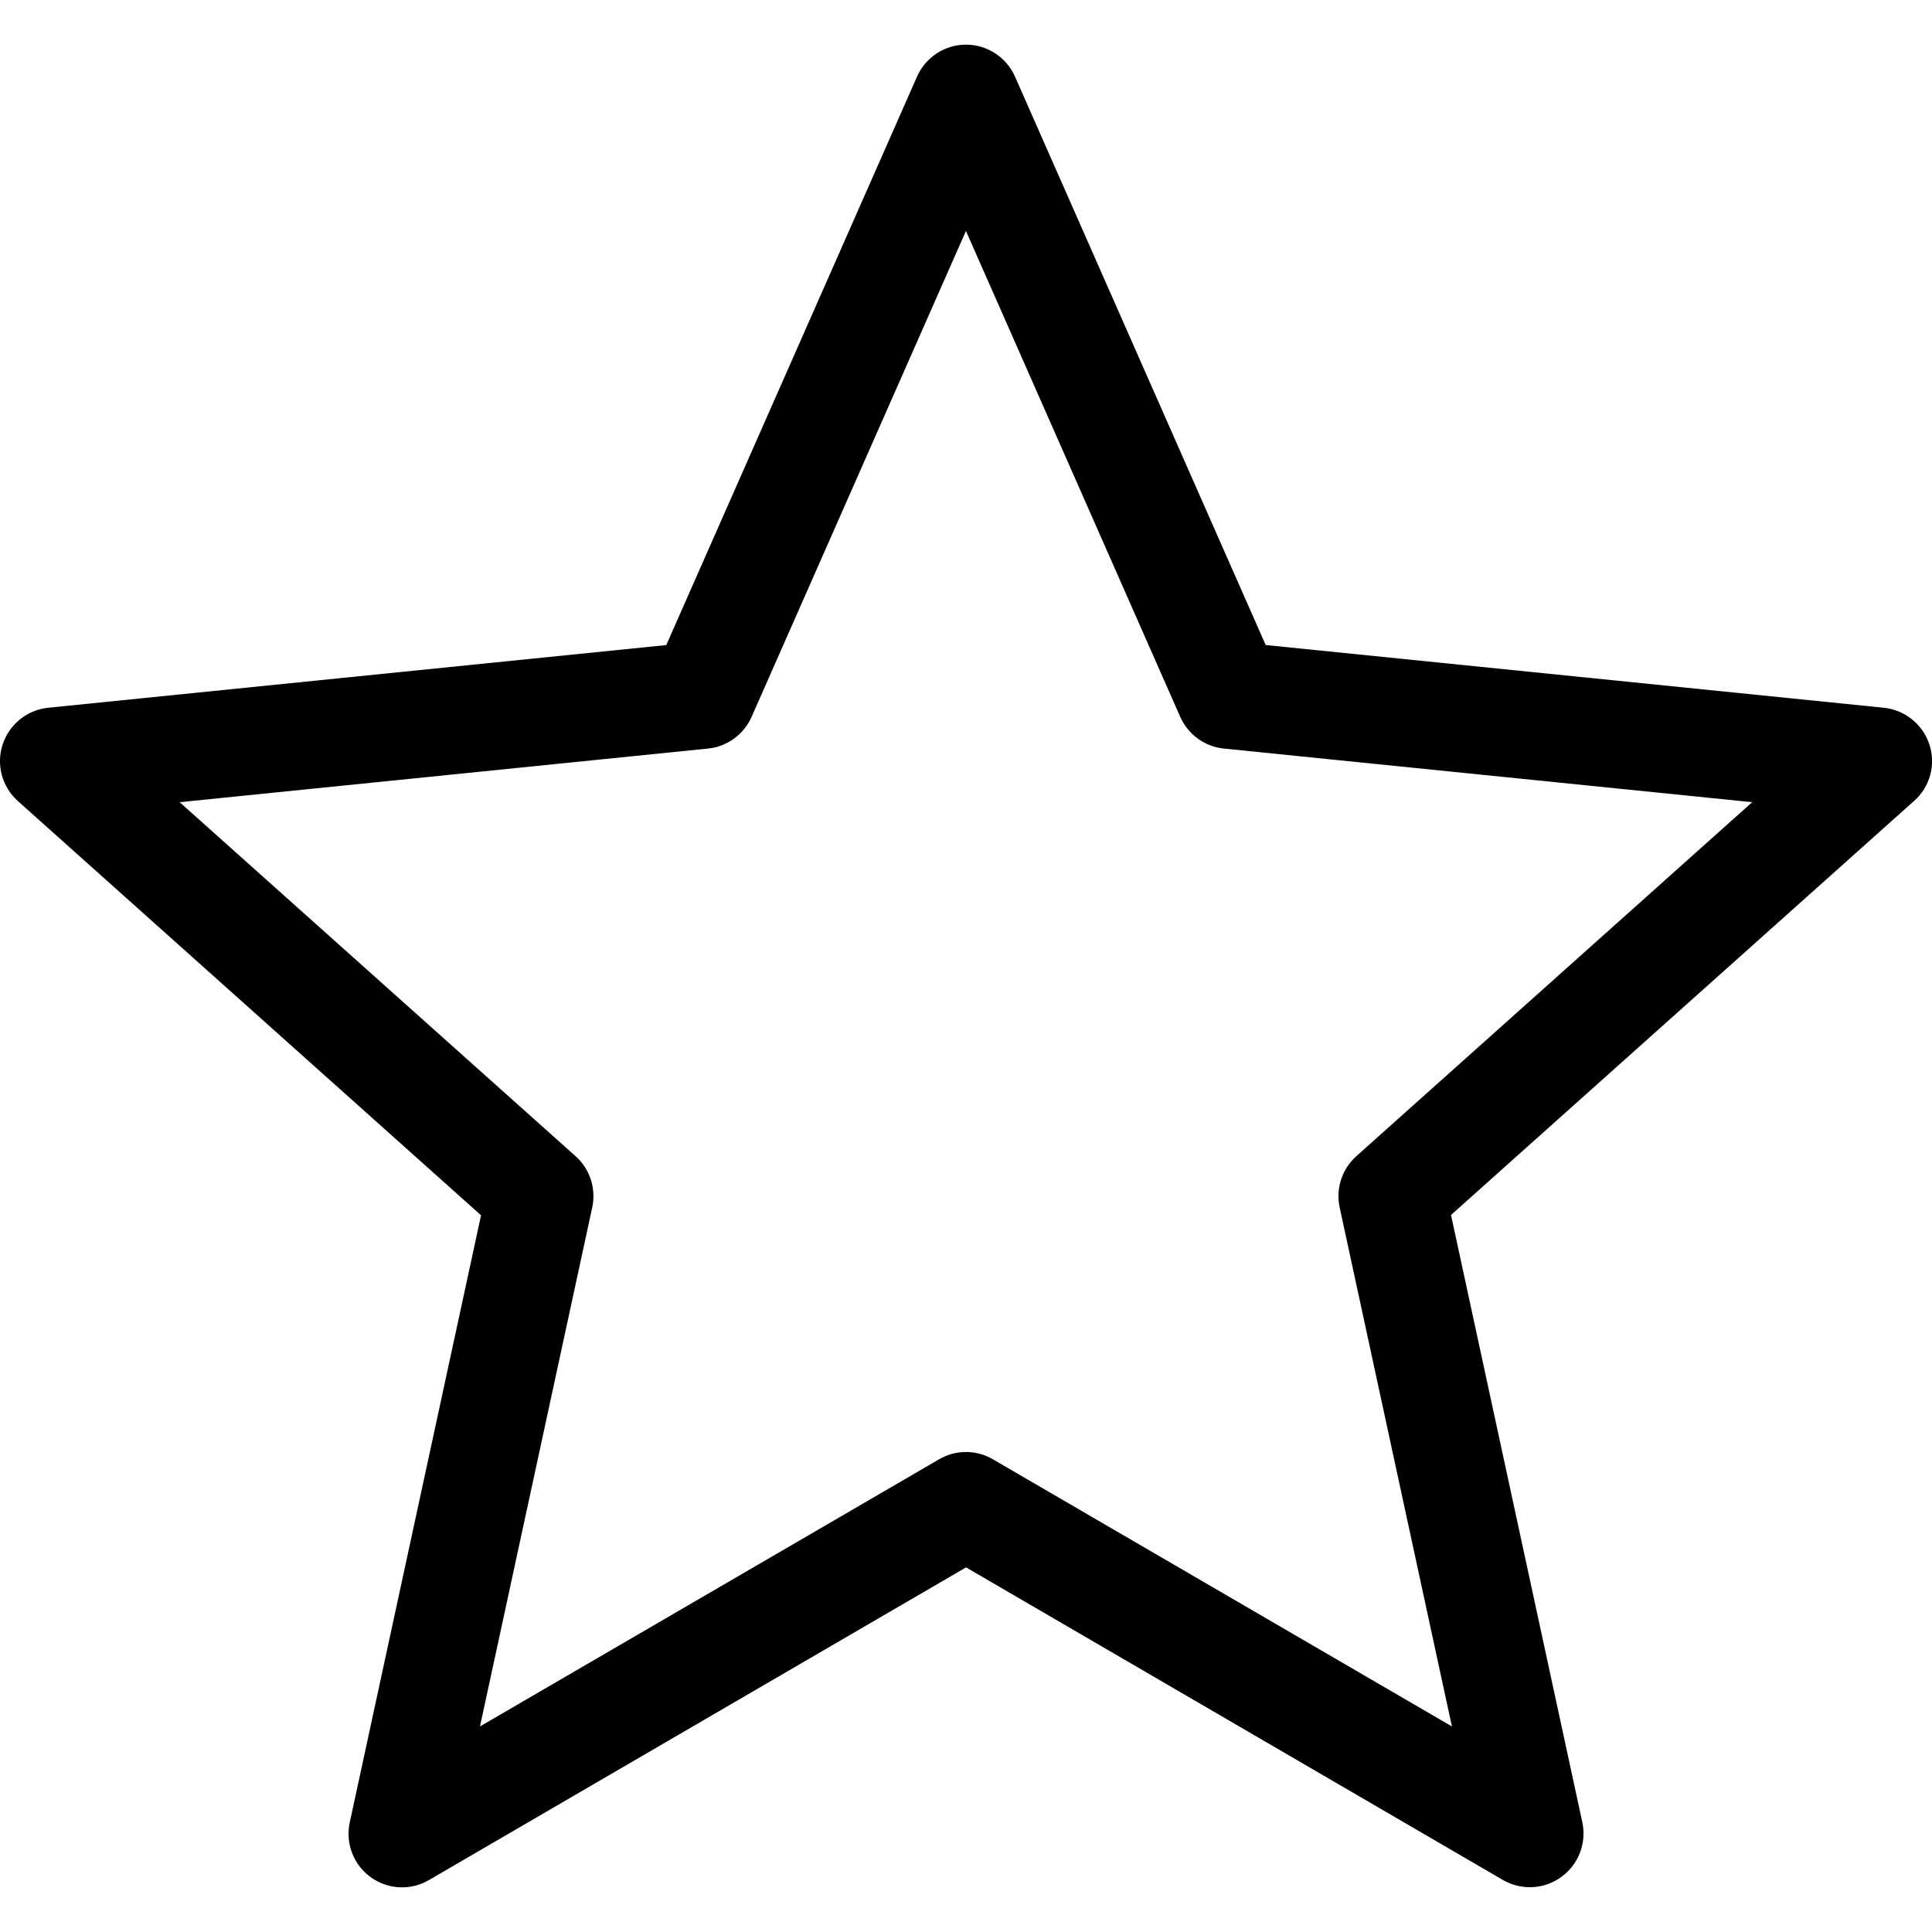
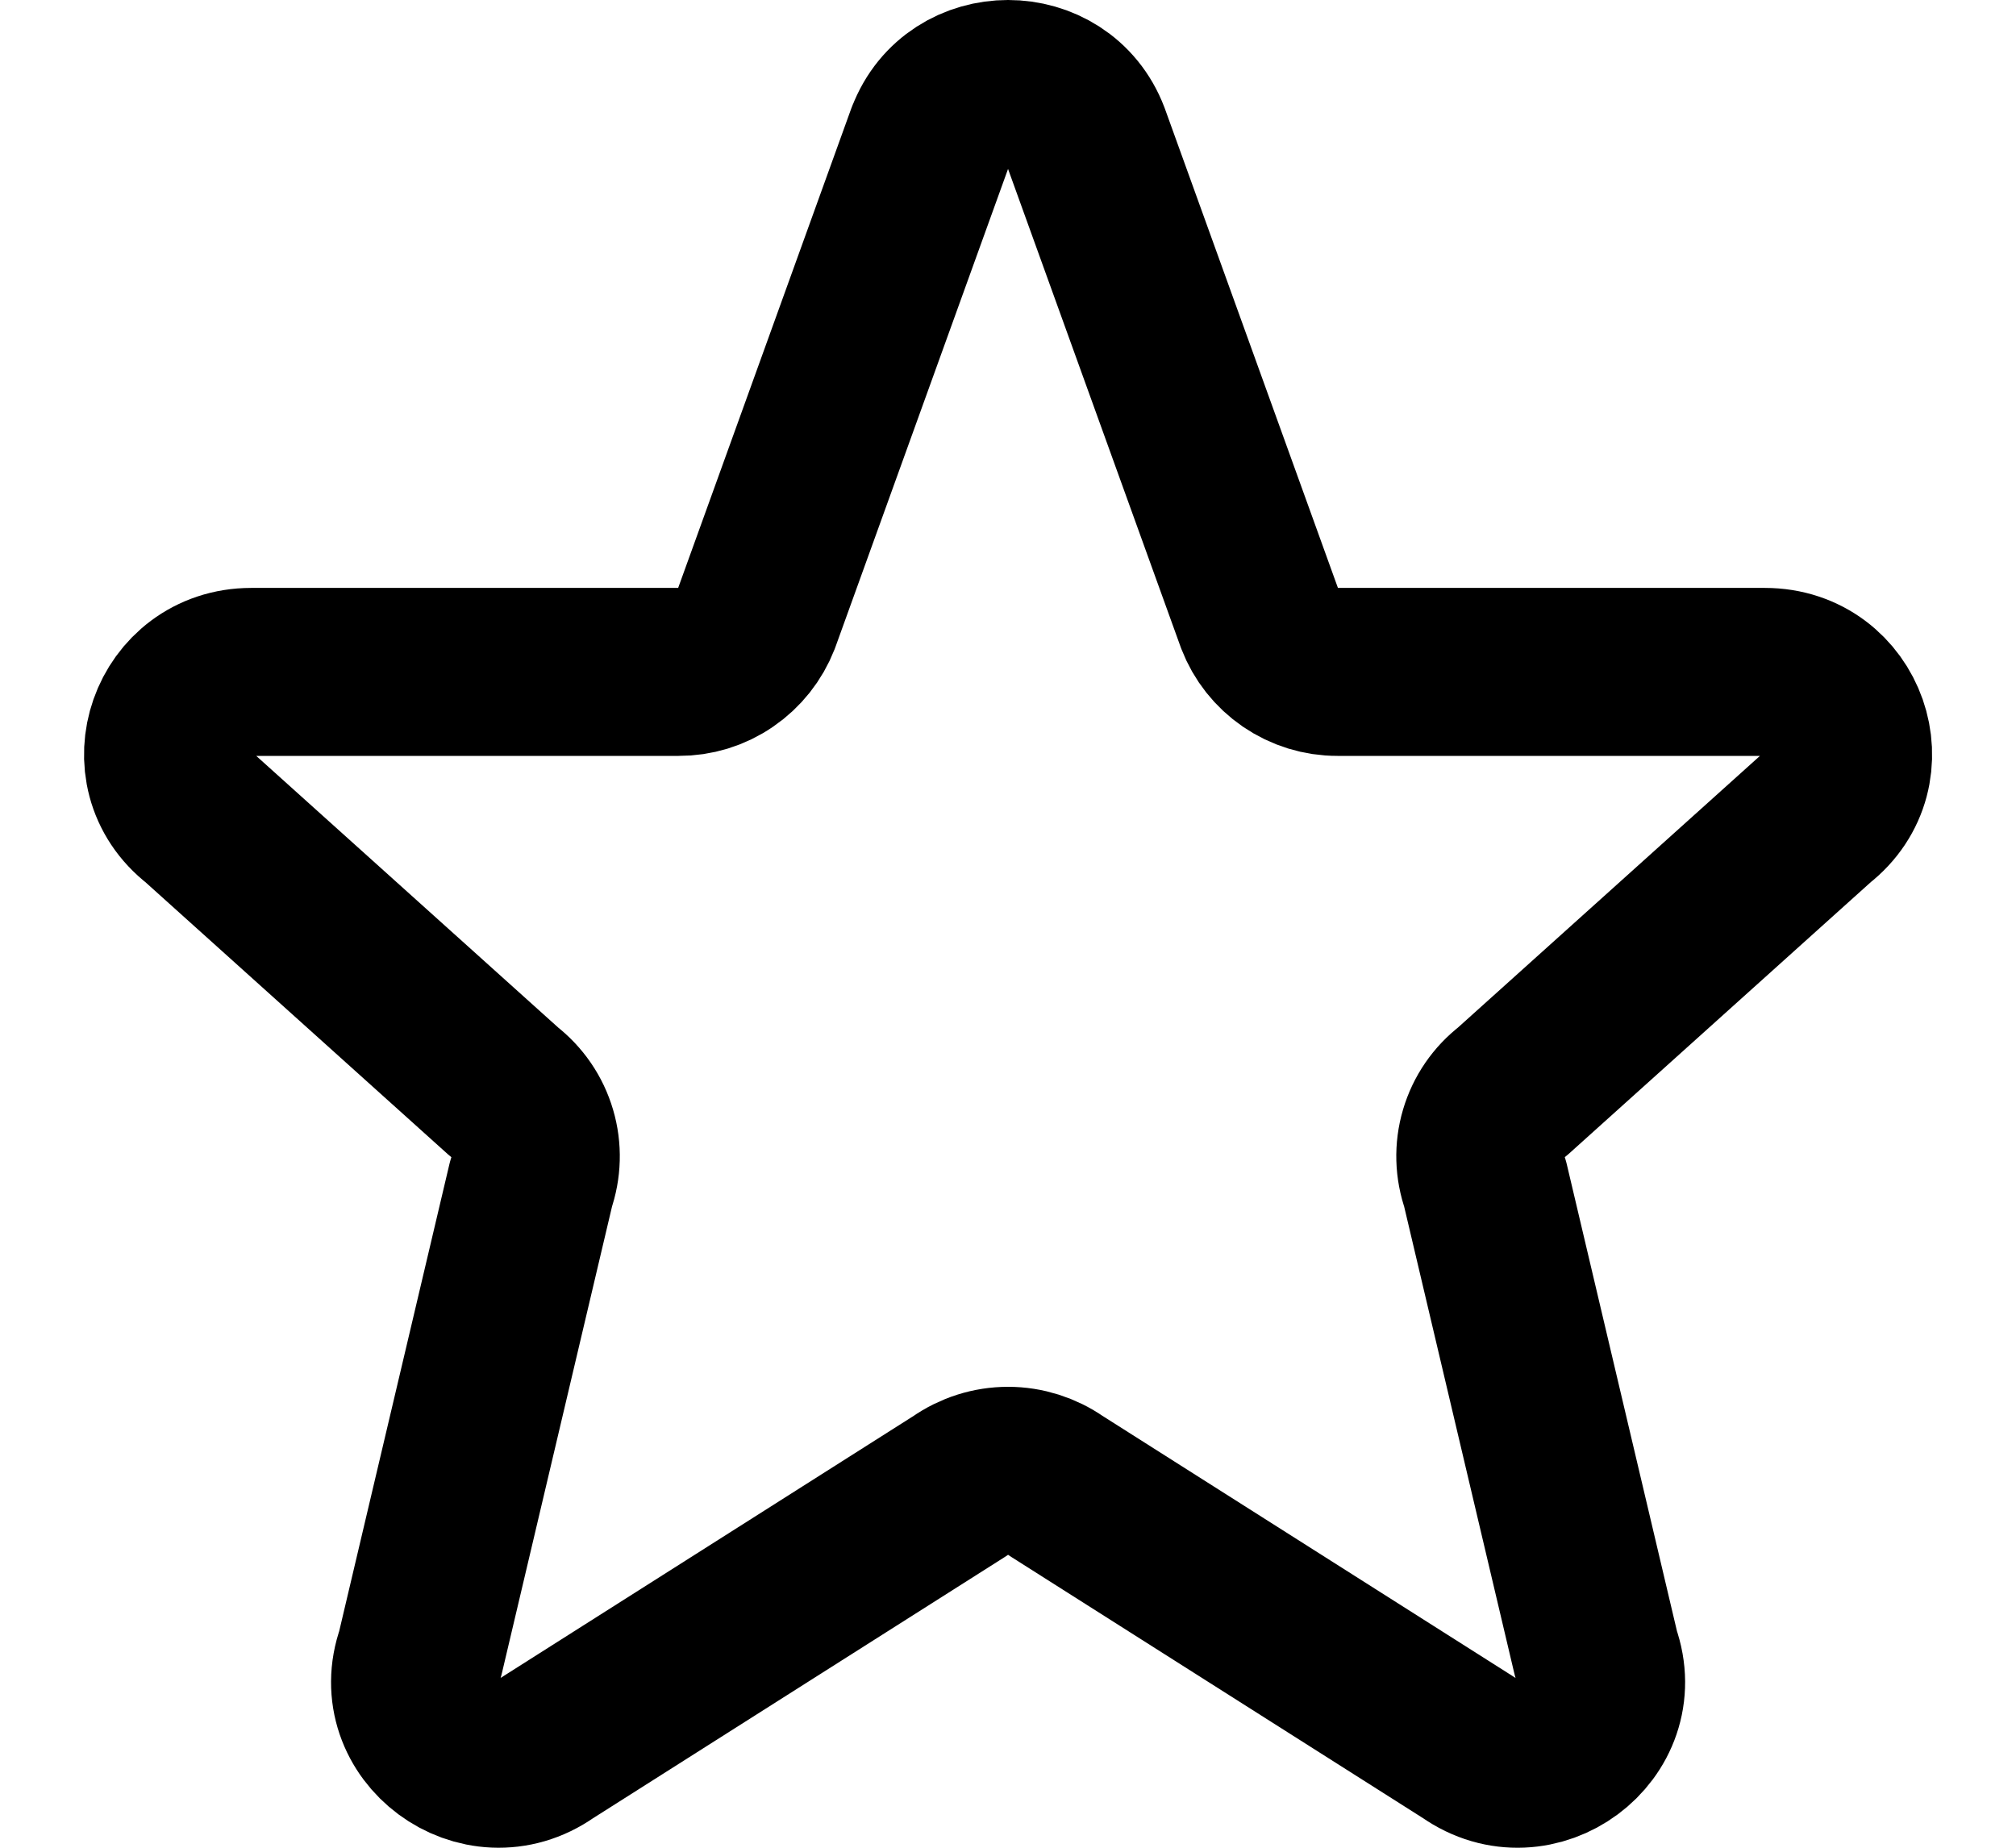
- <svg xmlns="http://www.w3.org/2000/svg" version="1.1" id="Capa_1" width="1em" height="1em" viewBox="0 0 36.09 36.09" xml:space="preserve">
-   <g>
-     <path d="M36.042,13.909c-0.123-0.377-0.456-0.646-0.85-0.688l-11.549-1.172L18.96,1.43c-0.16-0.36-0.519-0.596-0.915-0.596   s-0.755,0.234-0.915,0.598L12.446,12.05L0.899,13.221c-0.394,0.04-0.728,0.312-0.85,0.688c-0.123,0.377-0.011,0.791,0.285,1.055   l8.652,7.738L6.533,34.045c-0.083,0.387,0.069,0.787,0.39,1.02c0.175,0.127,0.381,0.191,0.588,0.191   c0.173,0,0.347-0.045,0.503-0.137l10.032-5.84l10.03,5.84c0.342,0.197,0.77,0.178,1.091-0.059c0.32-0.229,0.474-0.633,0.391-1.02   l-2.453-11.344l8.653-7.737C36.052,14.699,36.165,14.285,36.042,13.909z M25.336,21.598c-0.268,0.24-0.387,0.605-0.311,0.957   l2.097,9.695l-8.574-4.99c-0.311-0.182-0.695-0.182-1.006,0l-8.576,4.99l2.097-9.695c0.076-0.352-0.043-0.717-0.311-0.957   l-7.396-6.613l9.87-1.002c0.358-0.035,0.668-0.264,0.814-0.592l4.004-9.077l4.003,9.077c0.146,0.328,0.456,0.557,0.814,0.592   l9.87,1.002L25.336,21.598z" />
-   </g>
+ <svg xmlns="http://www.w3.org/2000/svg" width="24" height="22" viewBox="0 0 24 22" fill="none">
+   <path d="M11.075 1.633C11.395 0.789 12.606 0.789 12.927 1.633L14.997 7.367C15.069 7.554 15.196 7.714 15.361 7.827C15.527 7.94 15.722 8.001 15.923 8H21.01C21.95 8 22.36 9.17 21.621 9.743L18.001 13C17.838 13.125 17.72 13.297 17.662 13.494C17.604 13.69 17.61 13.899 17.679 14.092L19.001 19.695C19.323 20.595 18.281 21.368 17.493 20.814L12.576 17.694C12.407 17.576 12.206 17.512 12.001 17.512C11.795 17.512 11.594 17.576 11.426 17.694L6.509 20.814C5.722 21.368 4.679 20.594 5.001 19.695L6.323 14.092C6.391 13.899 6.397 13.69 6.339 13.494C6.281 13.297 6.163 13.125 6.001 13L2.381 9.743C1.641 9.17 2.053 8 2.991 8H8.078C8.278 8.001 8.474 7.941 8.639 7.827C8.804 7.714 8.931 7.554 9.004 7.367L11.074 1.633H11.075Z" stroke="currentColor" stroke-width="2" stroke-linecap="round" stroke-linejoin="round" />
</svg>
